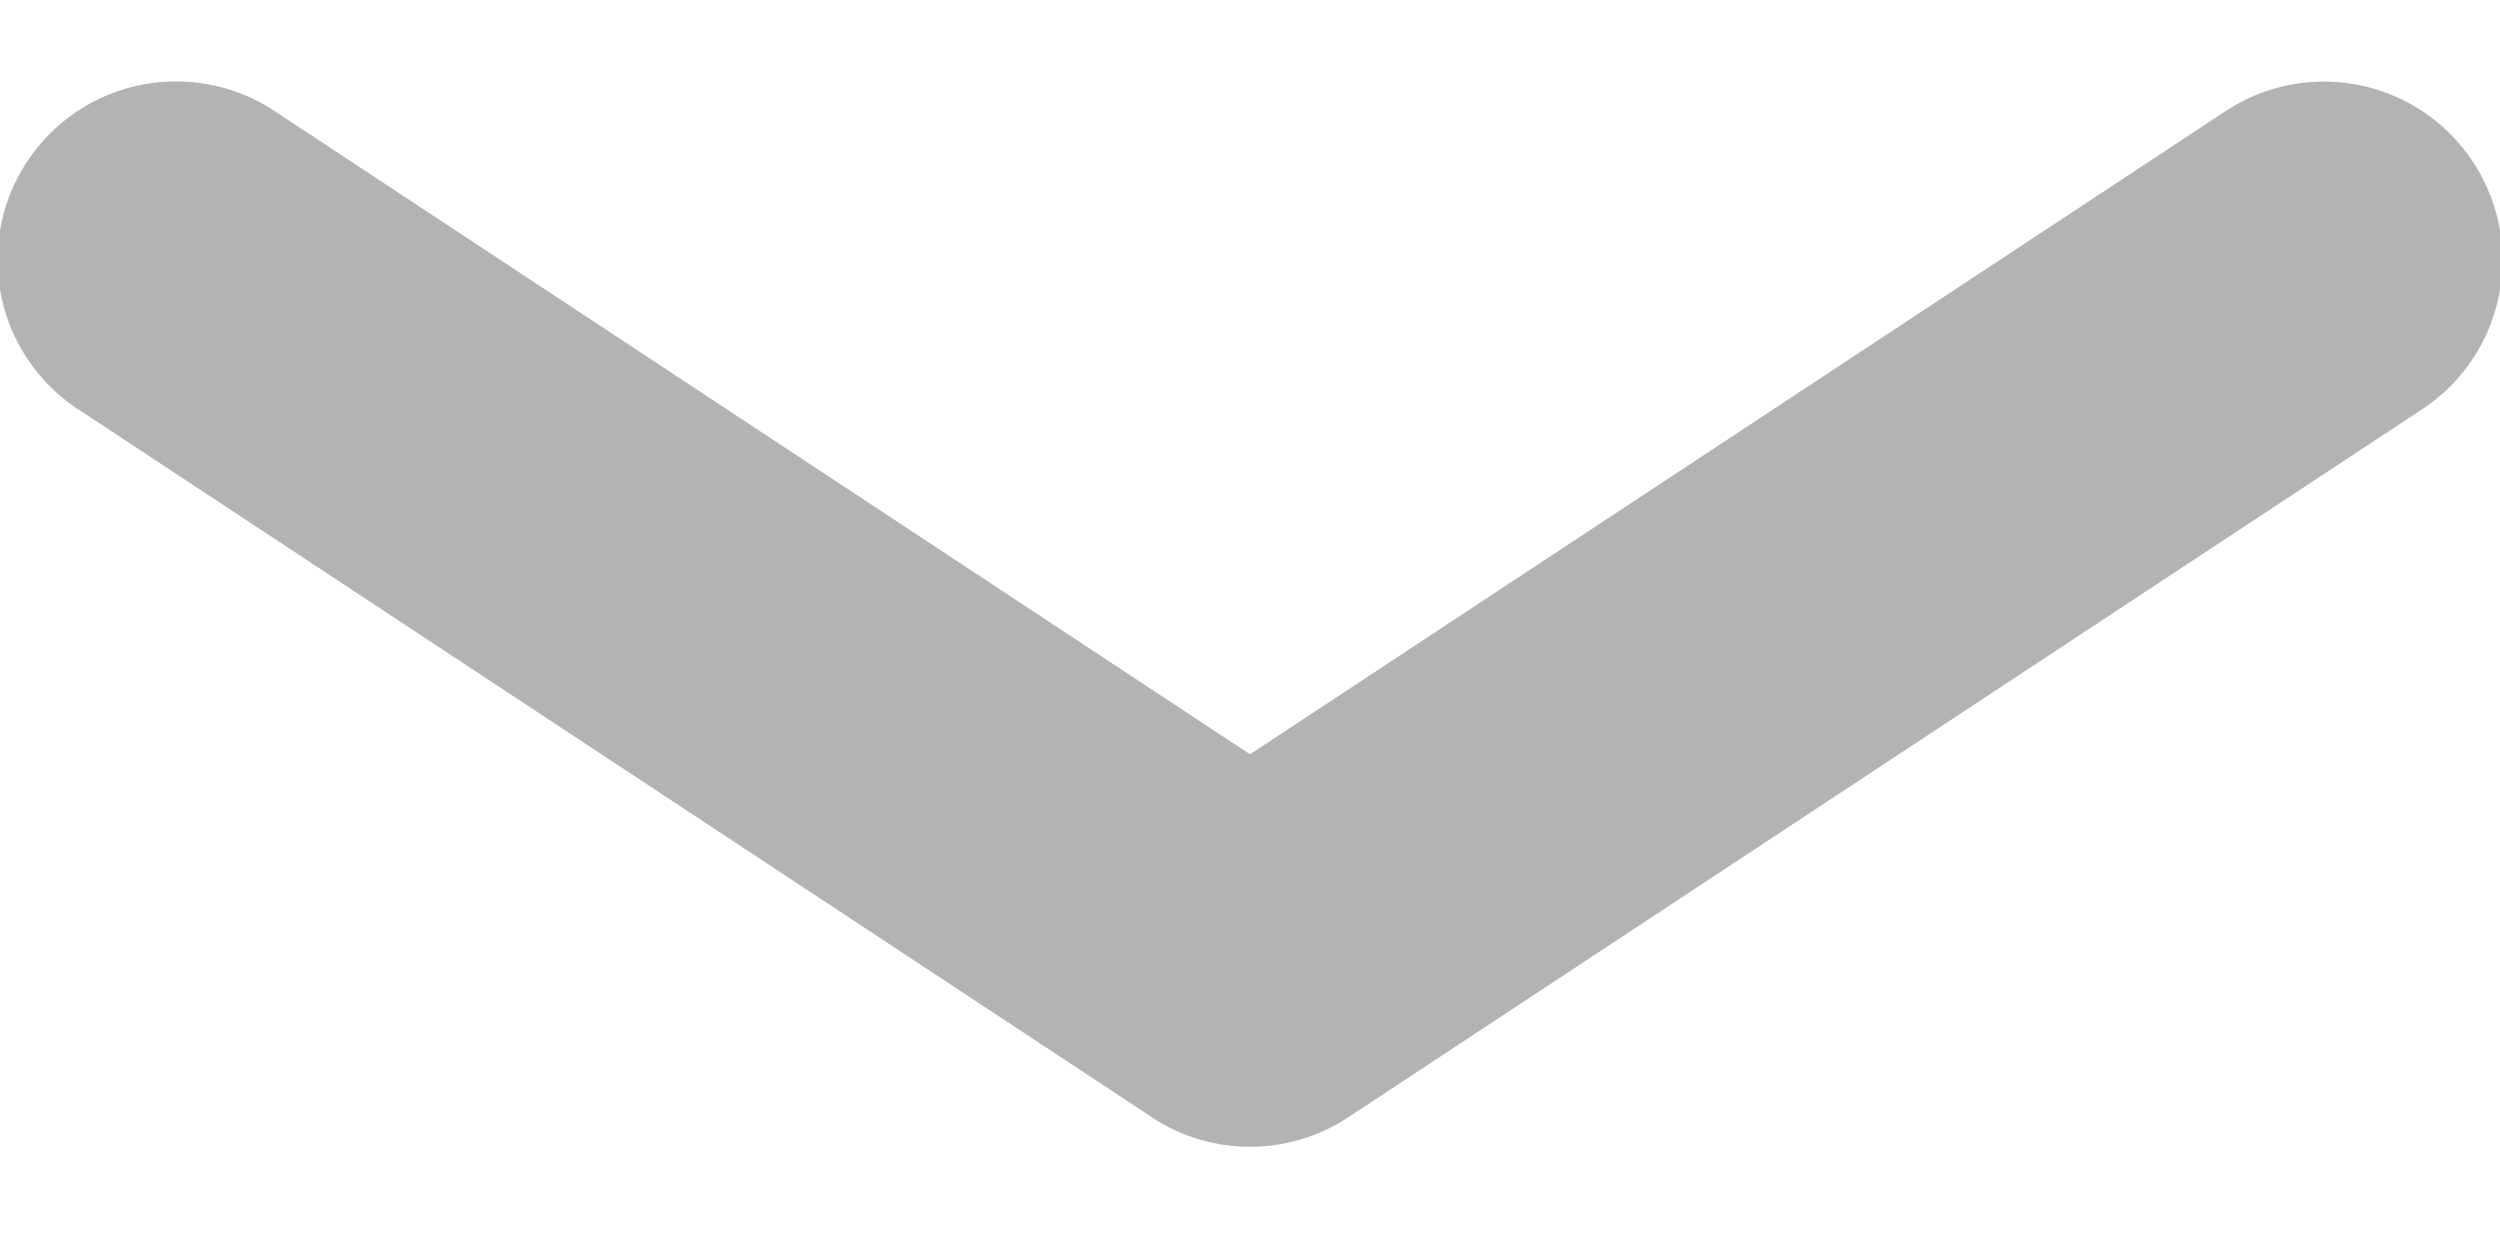
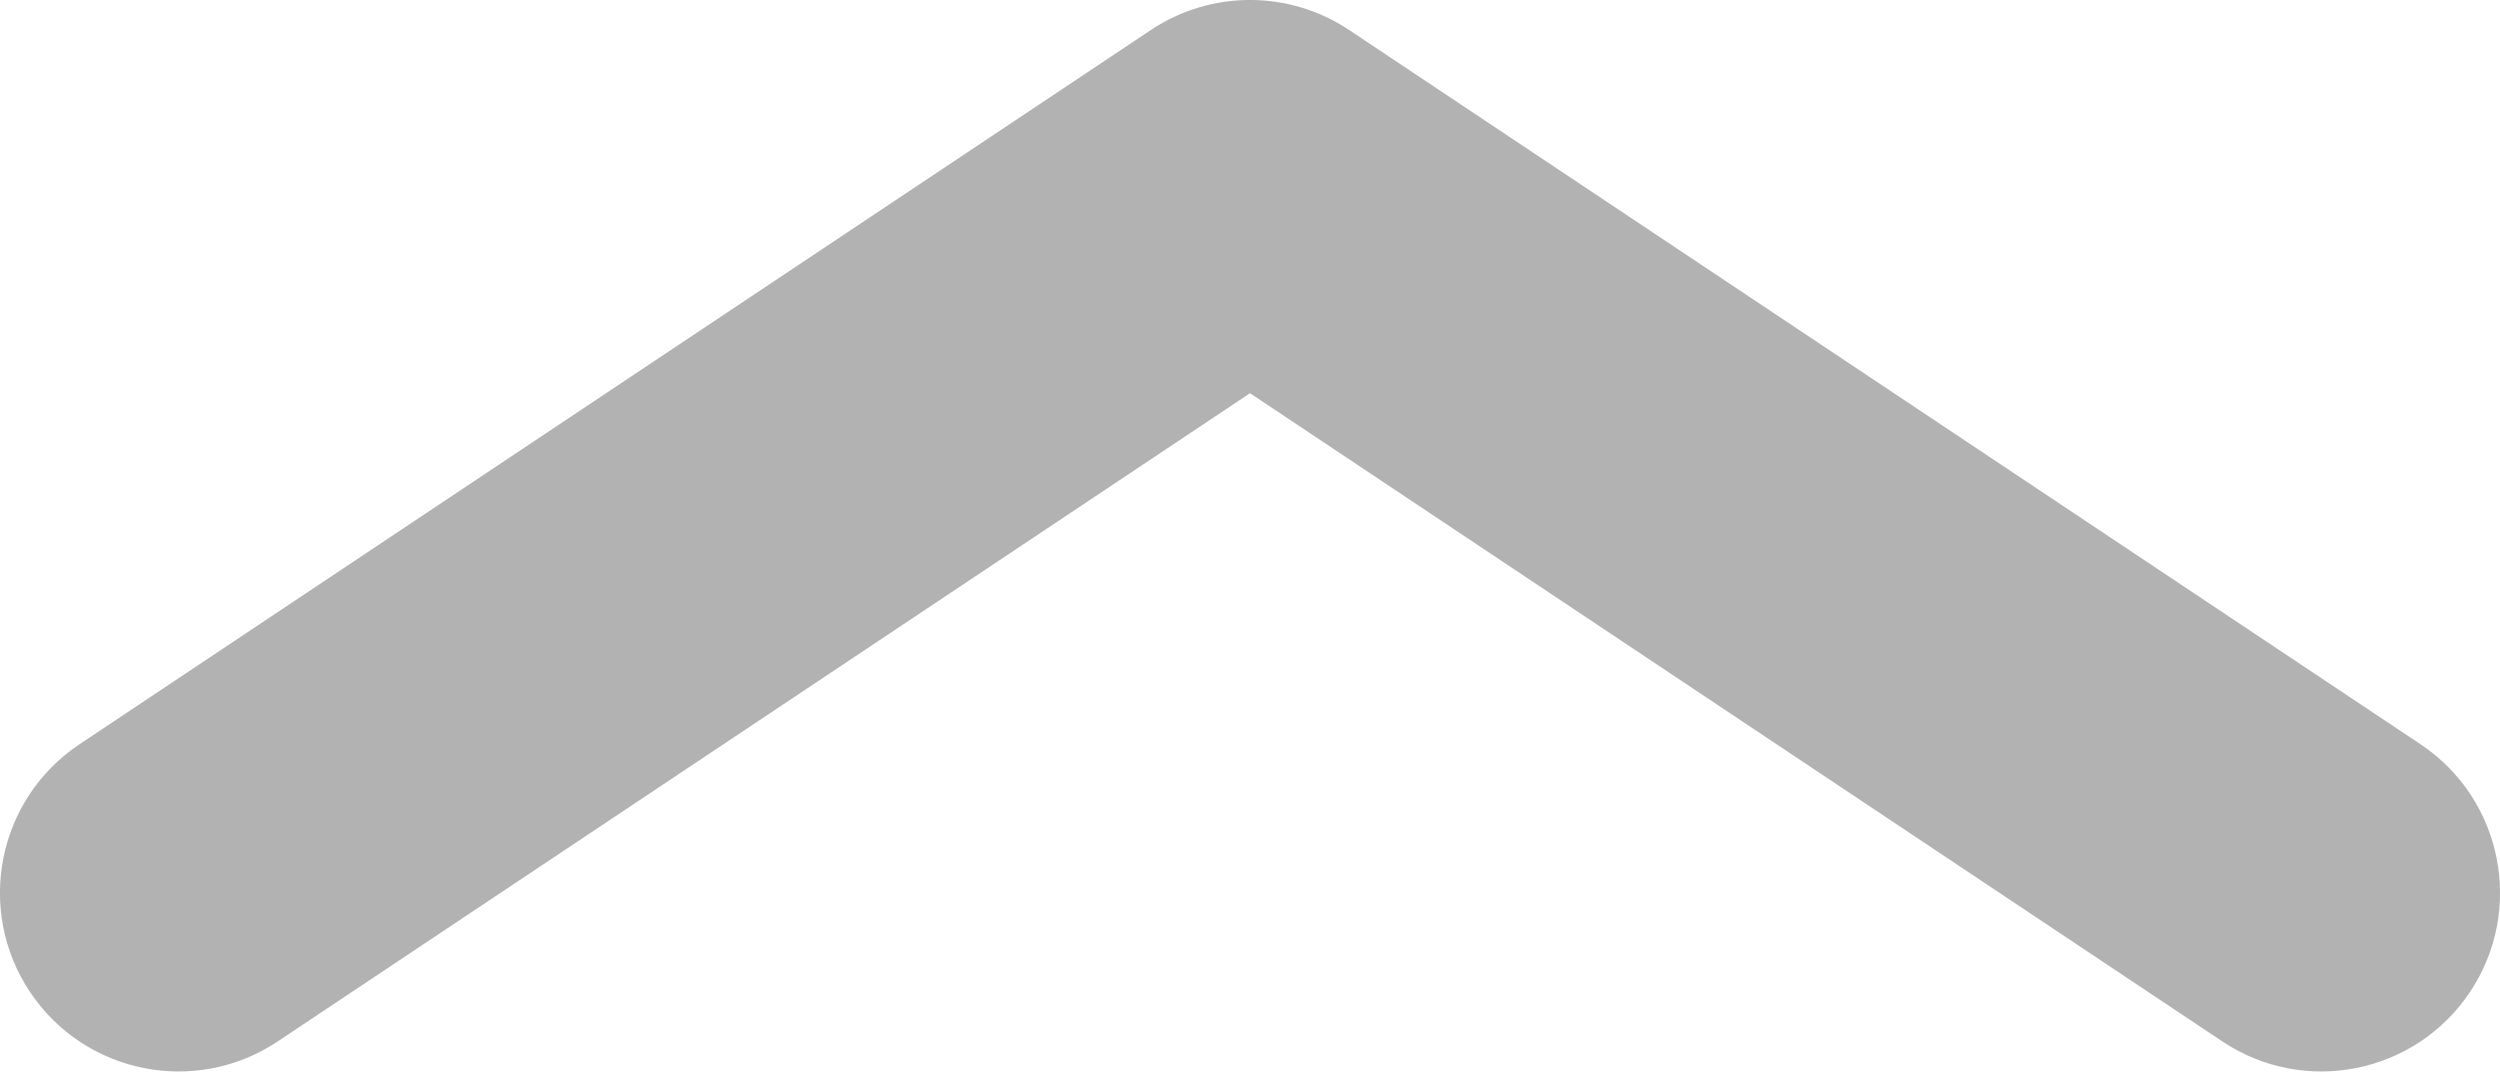
- <svg xmlns="http://www.w3.org/2000/svg" width="14" height="7" fill="none">
-   <path fill-rule="evenodd" clip-rule="evenodd" d="M6.45 6.257a1 1 0 0 0 1.1 0l6-3.956a1 1 0 1 0-1.1-1.67L7 4.224 1.55.63a1 1 0 1 0-1.1 1.67l6 3.956Z" fill="#B3B3B3" />
+ <svg xmlns="http://www.w3.org/2000/svg" width="14" height="6" fill="none">
+   <path fill-rule="evenodd" clip-rule="evenodd" d="M6.445.168a1 1 0 0 1 1.11 0l6 4a1 1 0 0 1-1.11 1.664L7 2.202l-5.445 3.63a1 1 0 0 1-1.11-1.664l6-4Z" fill="#B2B2B2" />
</svg>
